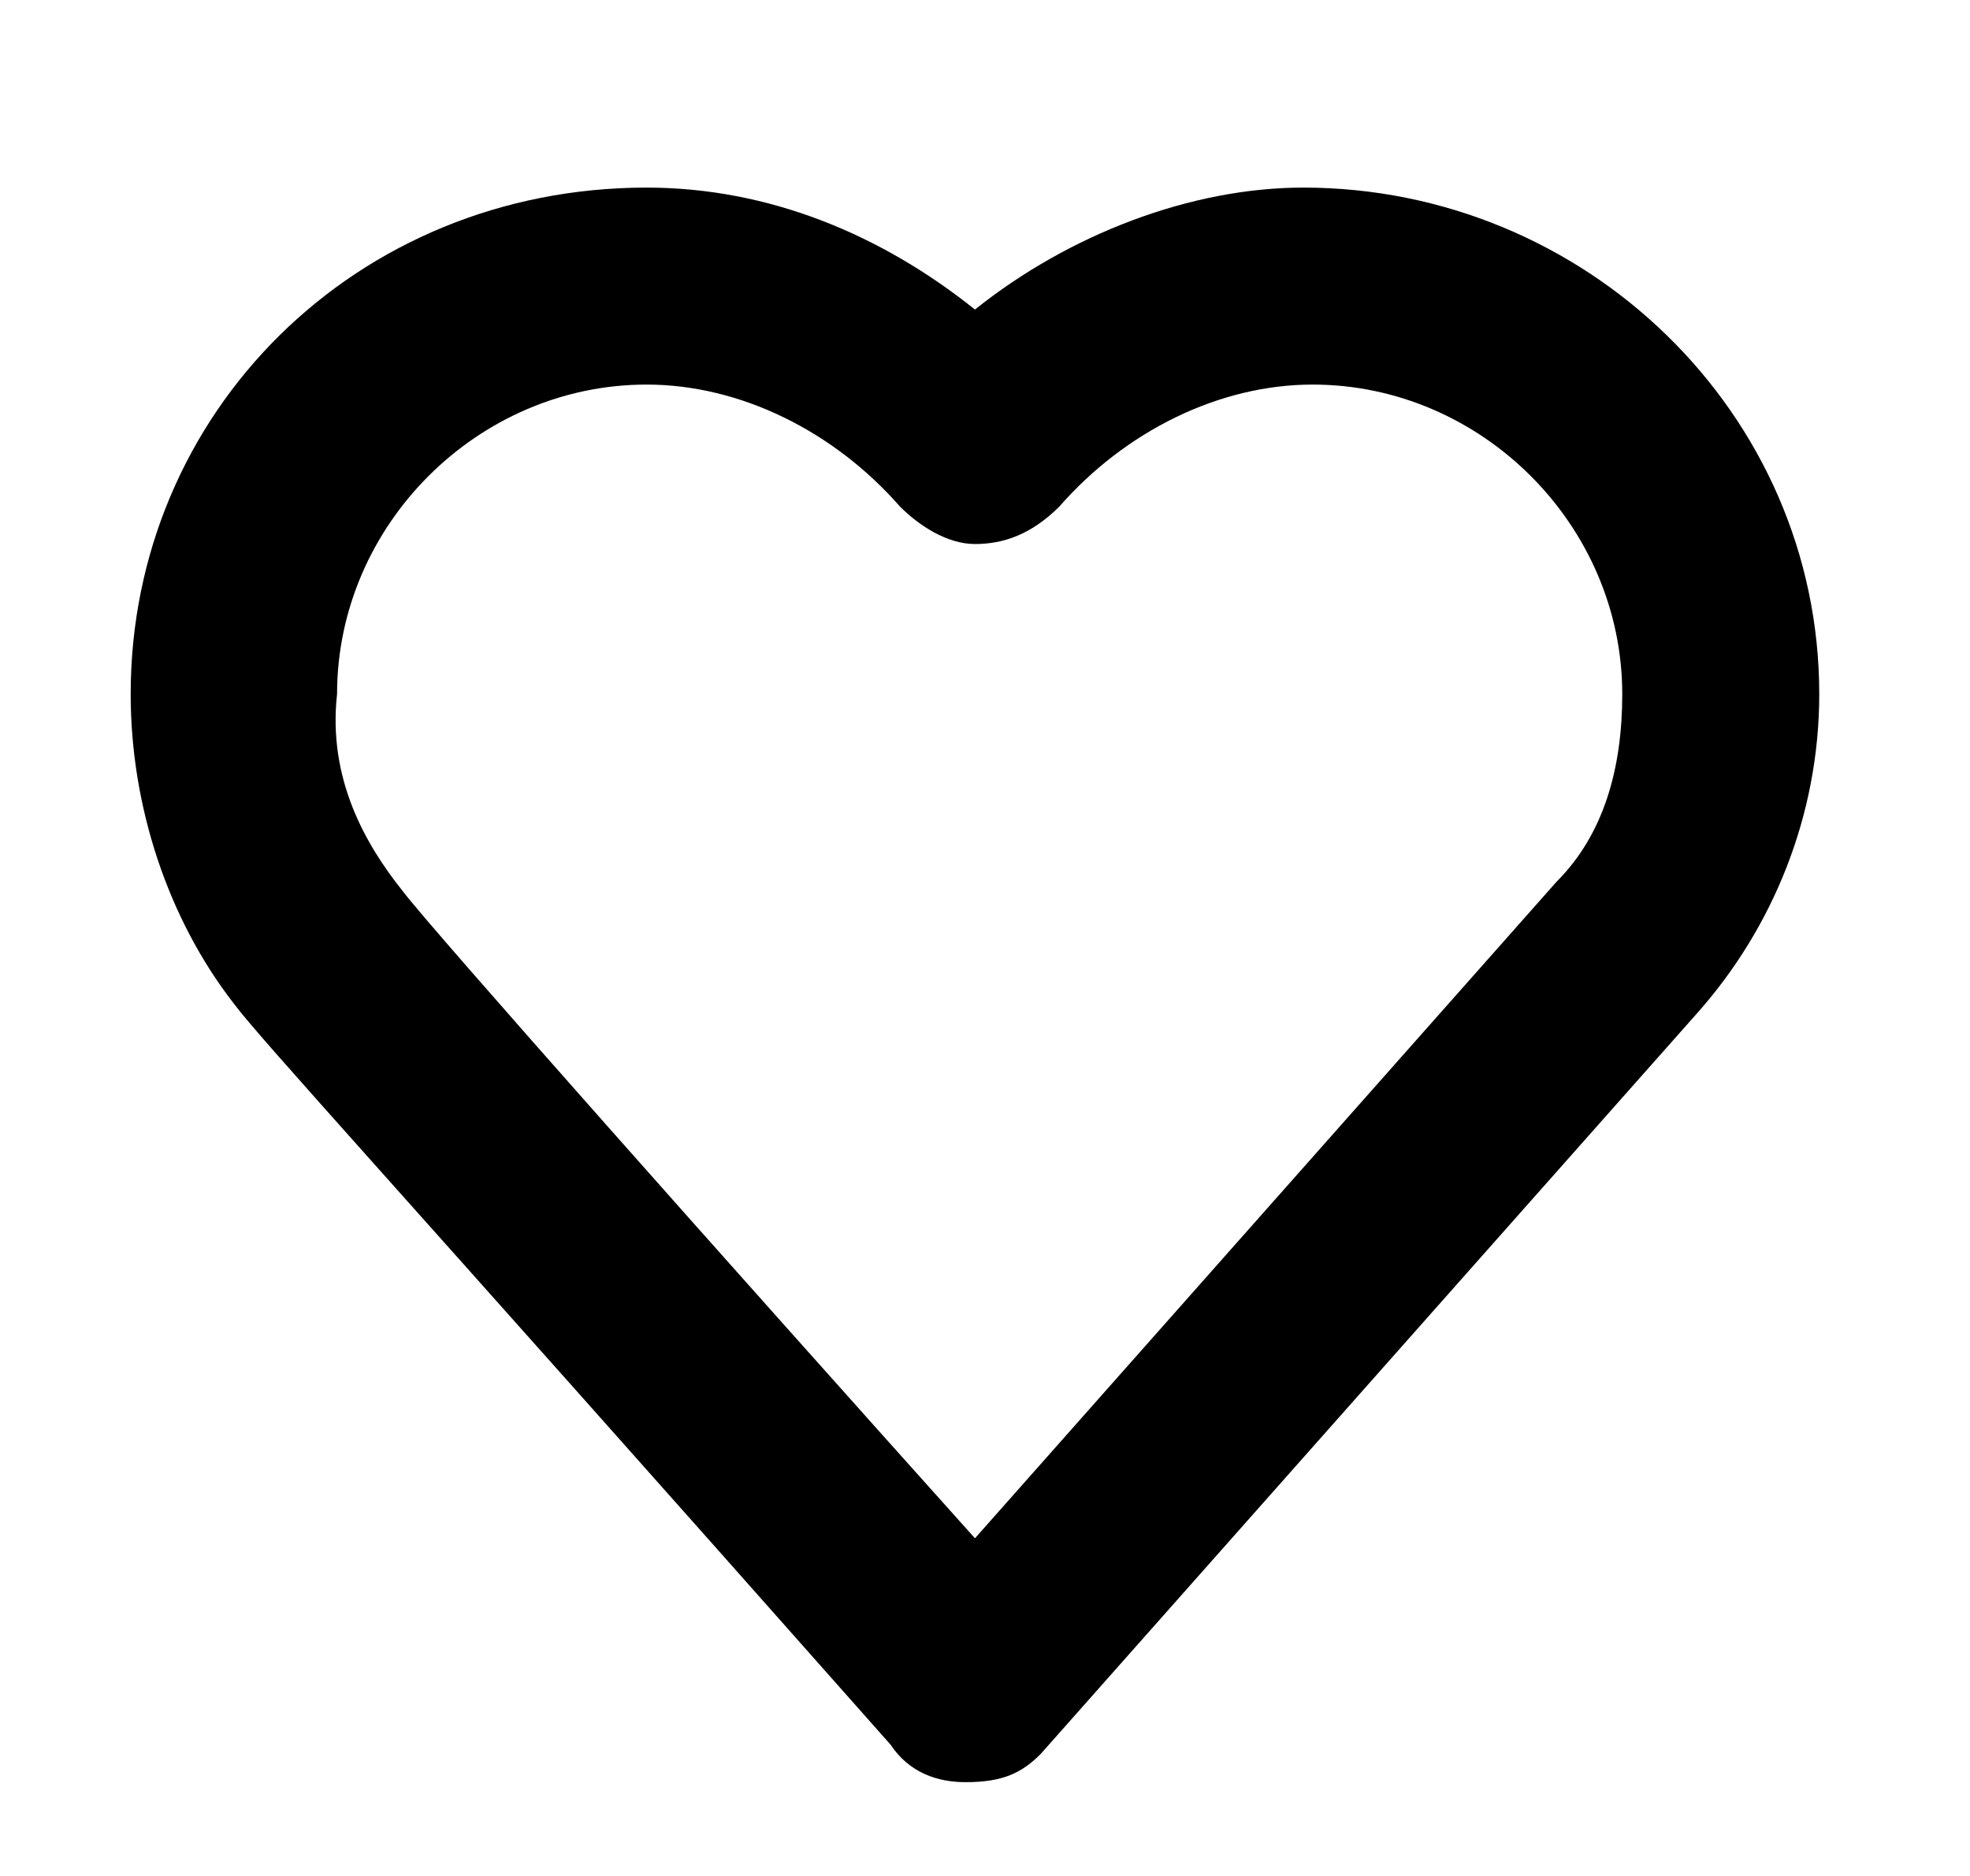
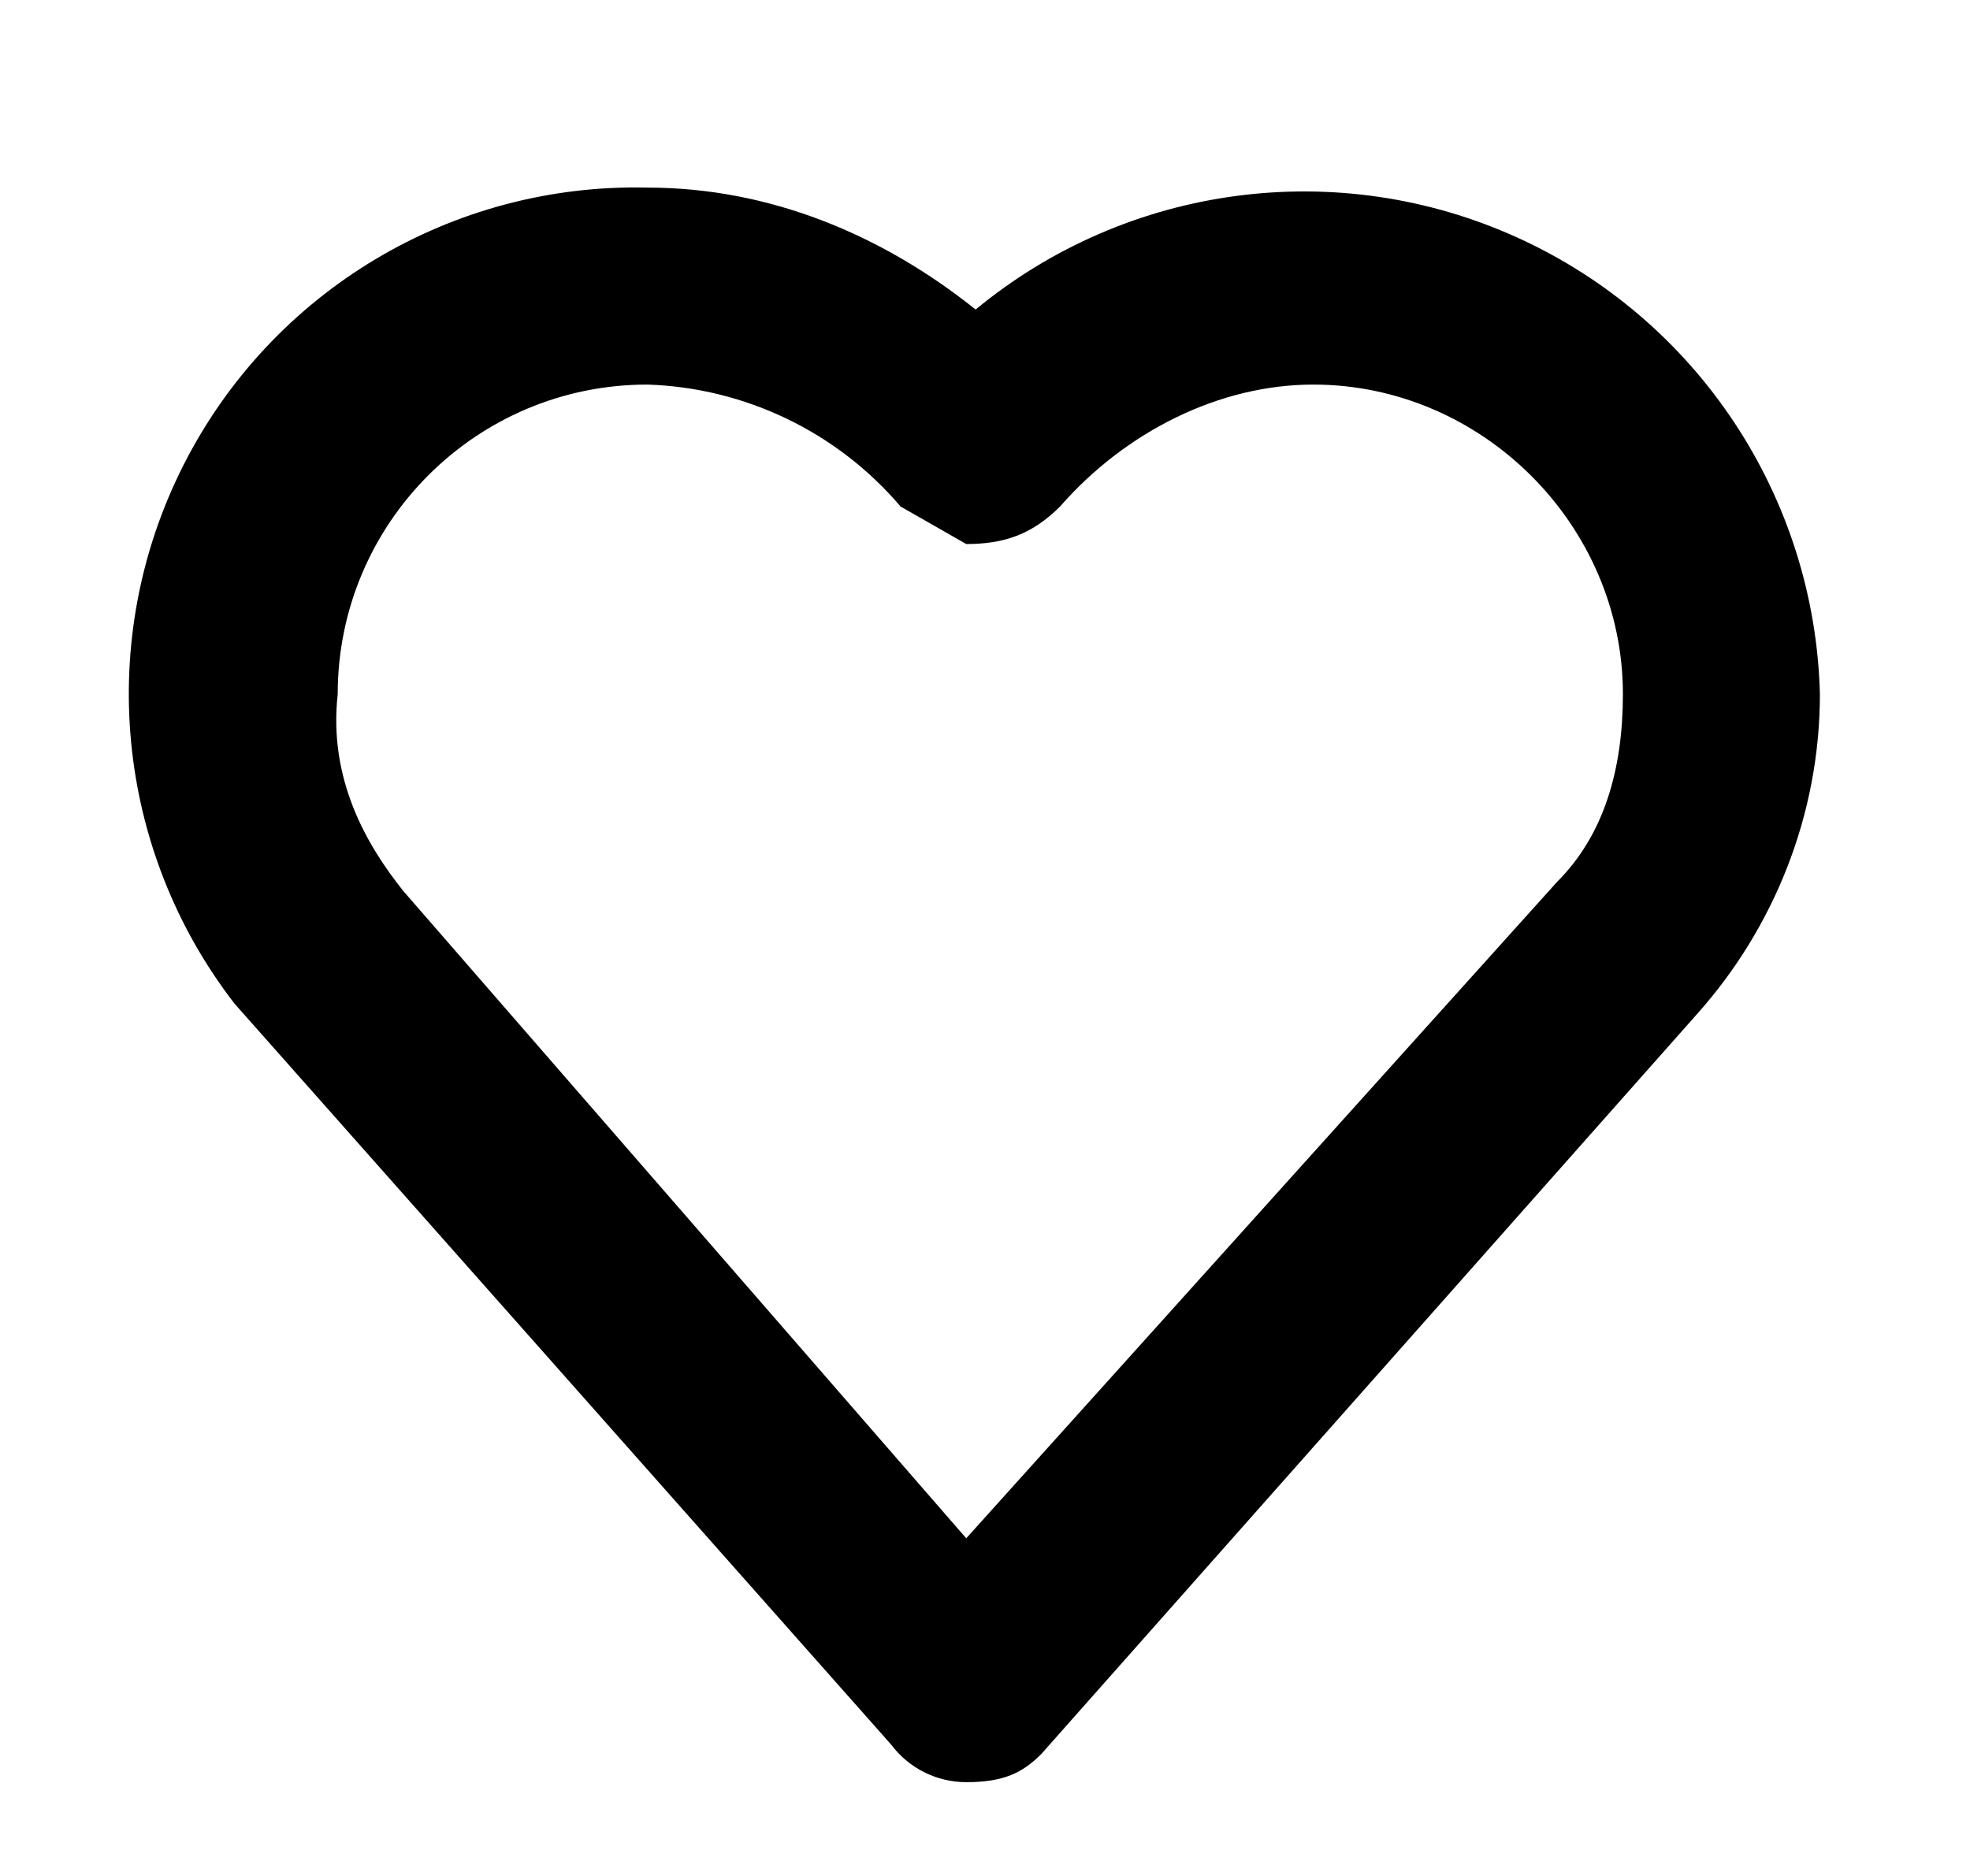
<svg xmlns="http://www.w3.org/2000/svg" width="21" height="20" viewBox="0 0 21 20" fill="none">
-   <path d="M10.293 19C9.993 19 9.693 18.9 9.493 18.6C4.093 12.5 2.793 11.1 2.493 10.7C1.793 9.8 1.393 8.6 1.393 7.4C1.393 4.4 3.793 2 6.893 2C8.193 2 9.393 2.5 10.393 3.3C11.393 2.5 12.693 2 13.893 2C16.893 2 19.393 4.4 19.393 7.4C19.393 8.7 18.893 9.9 18.093 10.8L11.093 18.7C10.893 18.9 10.693 19 10.293 19ZM4.293 9.5C4.593 9.9 7.793 13.5 10.393 16.4L16.593 9.4C17.093 8.9 17.293 8.2 17.293 7.4C17.293 5.6 15.793 4.1 13.993 4.1C12.993 4.1 11.993 4.6 11.293 5.4C10.993 5.7 10.693 5.8 10.393 5.8C10.093 5.8 9.793 5.6 9.593 5.4C8.893 4.6 7.893 4.1 6.893 4.1C5.093 4.1 3.593 5.6 3.593 7.4C3.493 8.3 3.893 9 4.293 9.5C4.193 9.5 4.193 9.5 4.293 9.5Z" fill="black" />
+   <path d="M10.3 19a1 1 0 0 1-.8-.4l-7-7.9A5.4 5.4 0 0 1 6.9 2c1.3 0 2.5.5 3.5 1.3a5.5 5.5 0 0 1 9 4.1c0 1.3-.5 2.5-1.3 3.4l-7 7.9c-.2.2-.4.3-.8.3Zm-6-9.5 6 6.9 6.3-7c.5-.5.7-1.2.7-2 0-1.8-1.5-3.3-3.3-3.3-1 0-2 .5-2.7 1.3-.3.3-.6.4-1 .4l-.7-.4a3.7 3.7 0 0 0-2.7-1.3 3.3 3.3 0 0 0-3.3 3.3c-.1.9.3 1.6.7 2.1-.1 0-.1 0 0 0Z" fill="#000" />
</svg>
